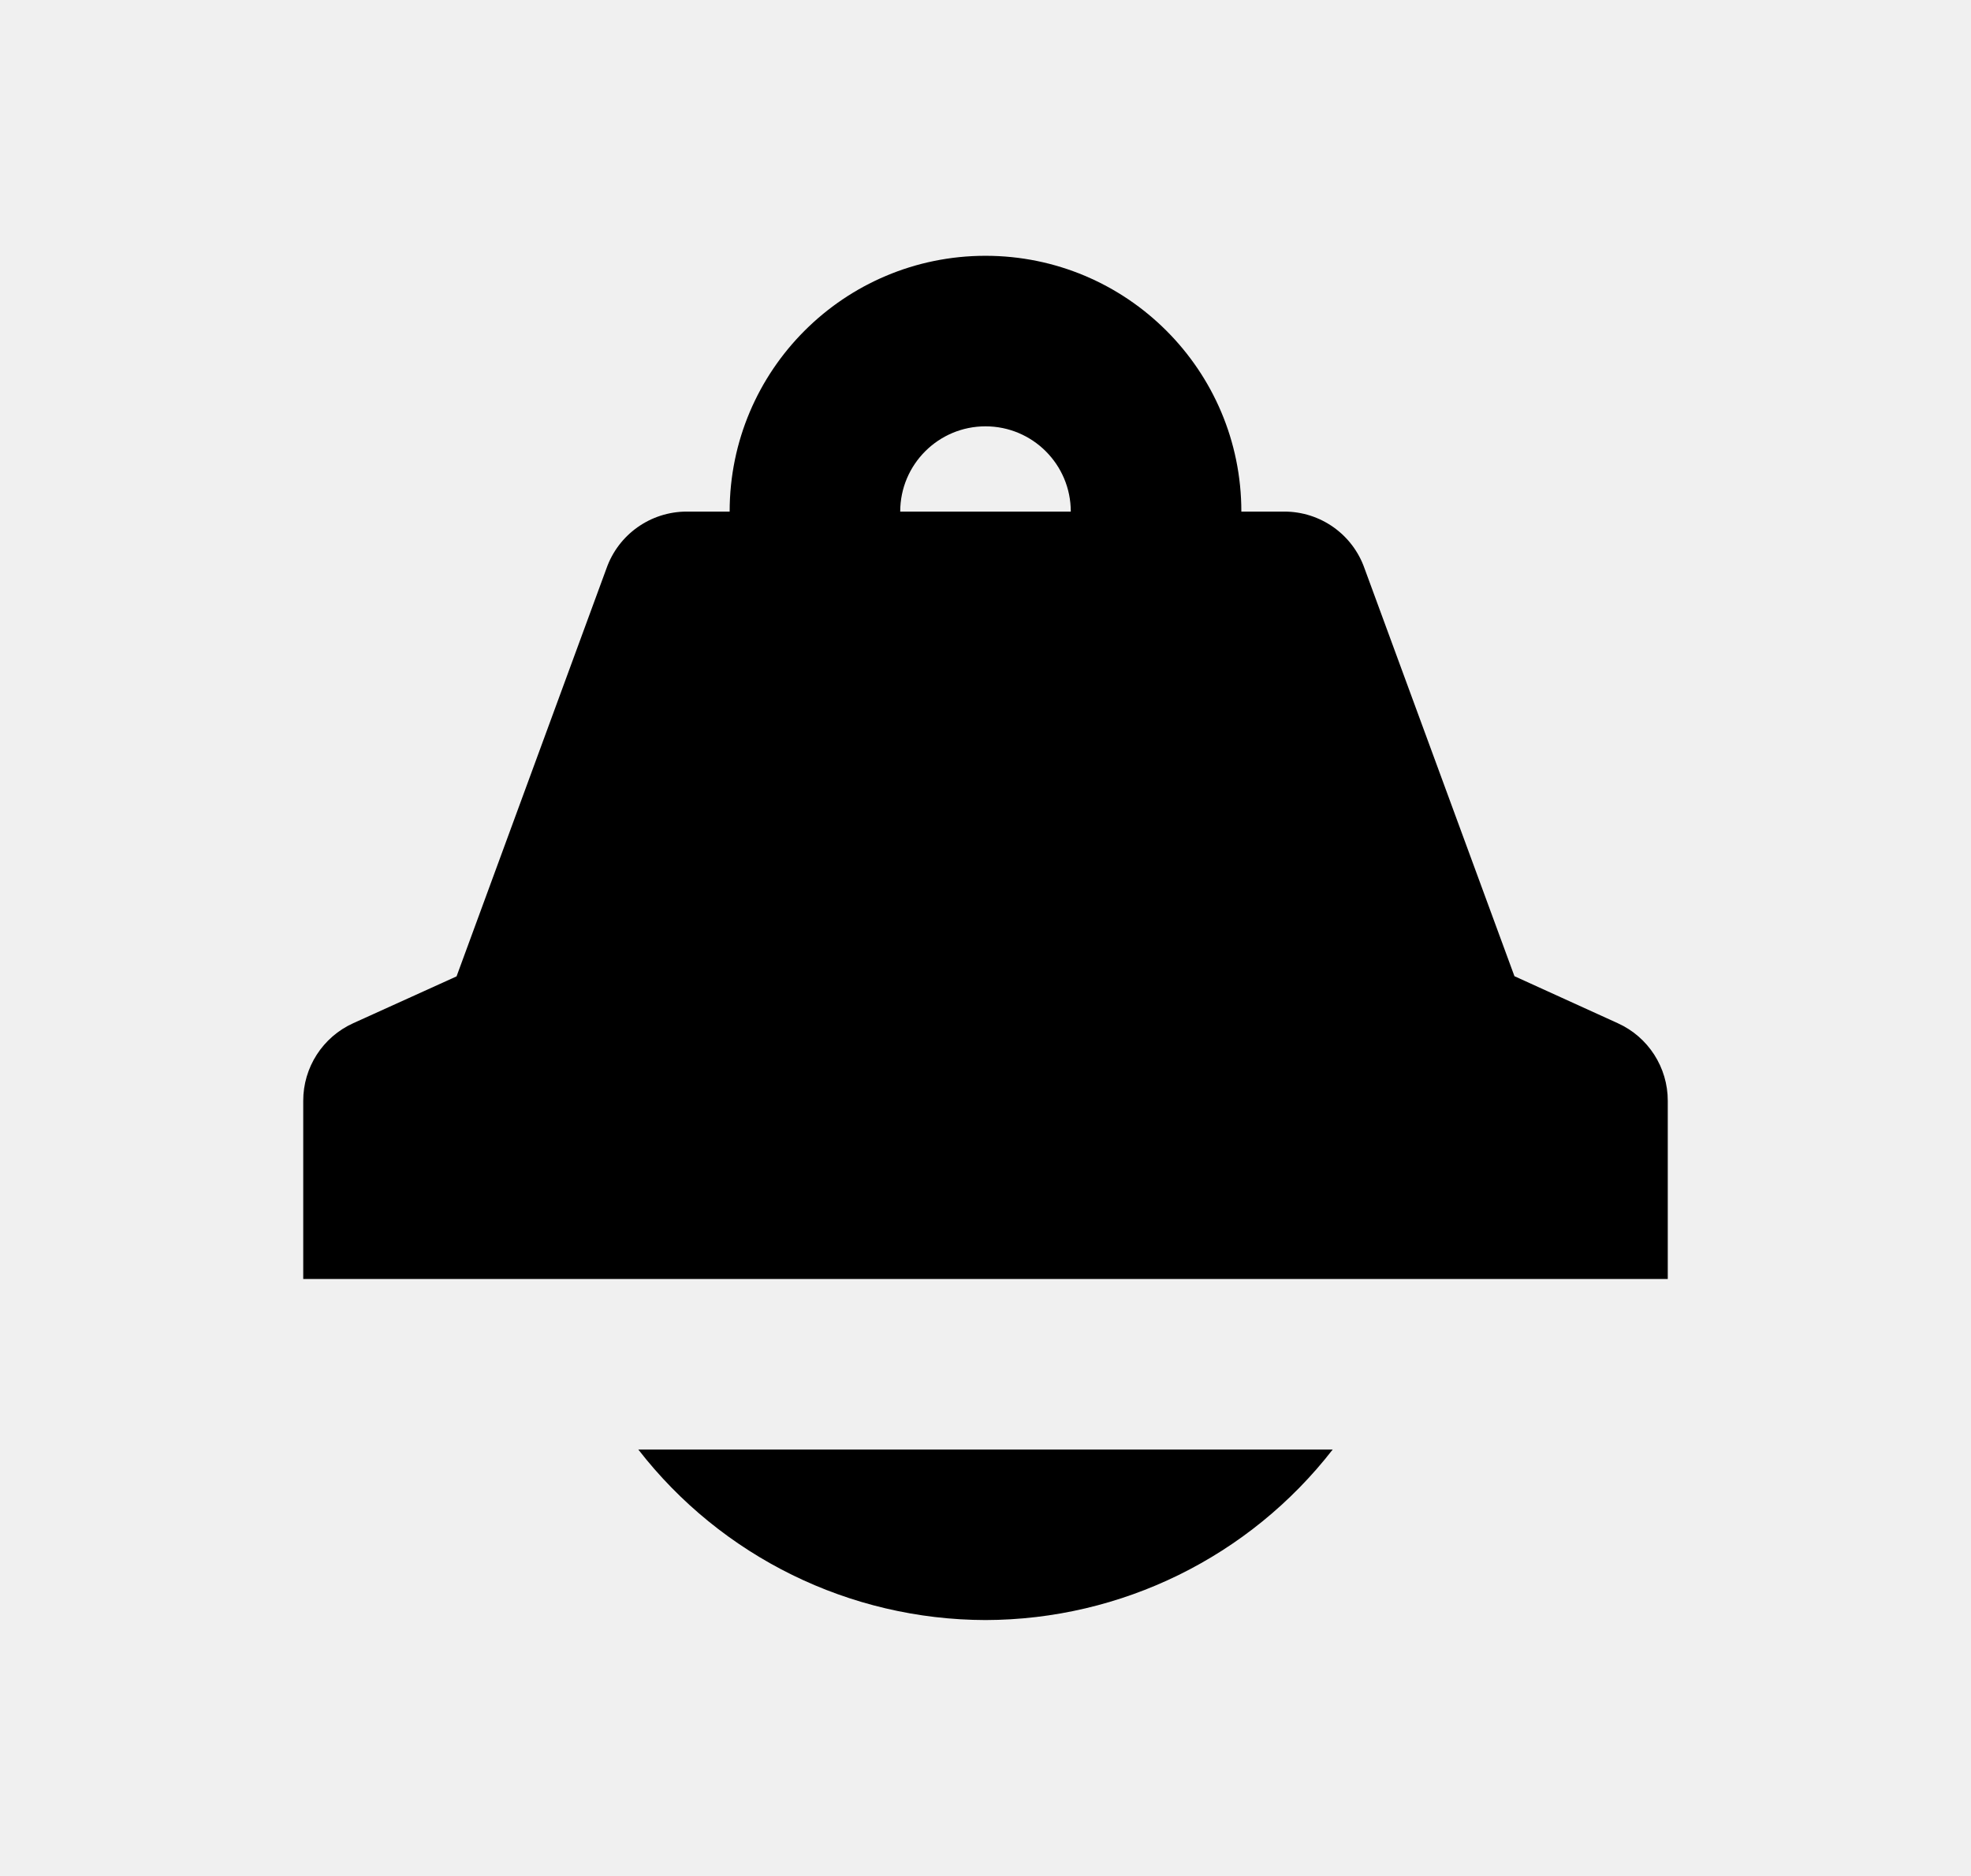
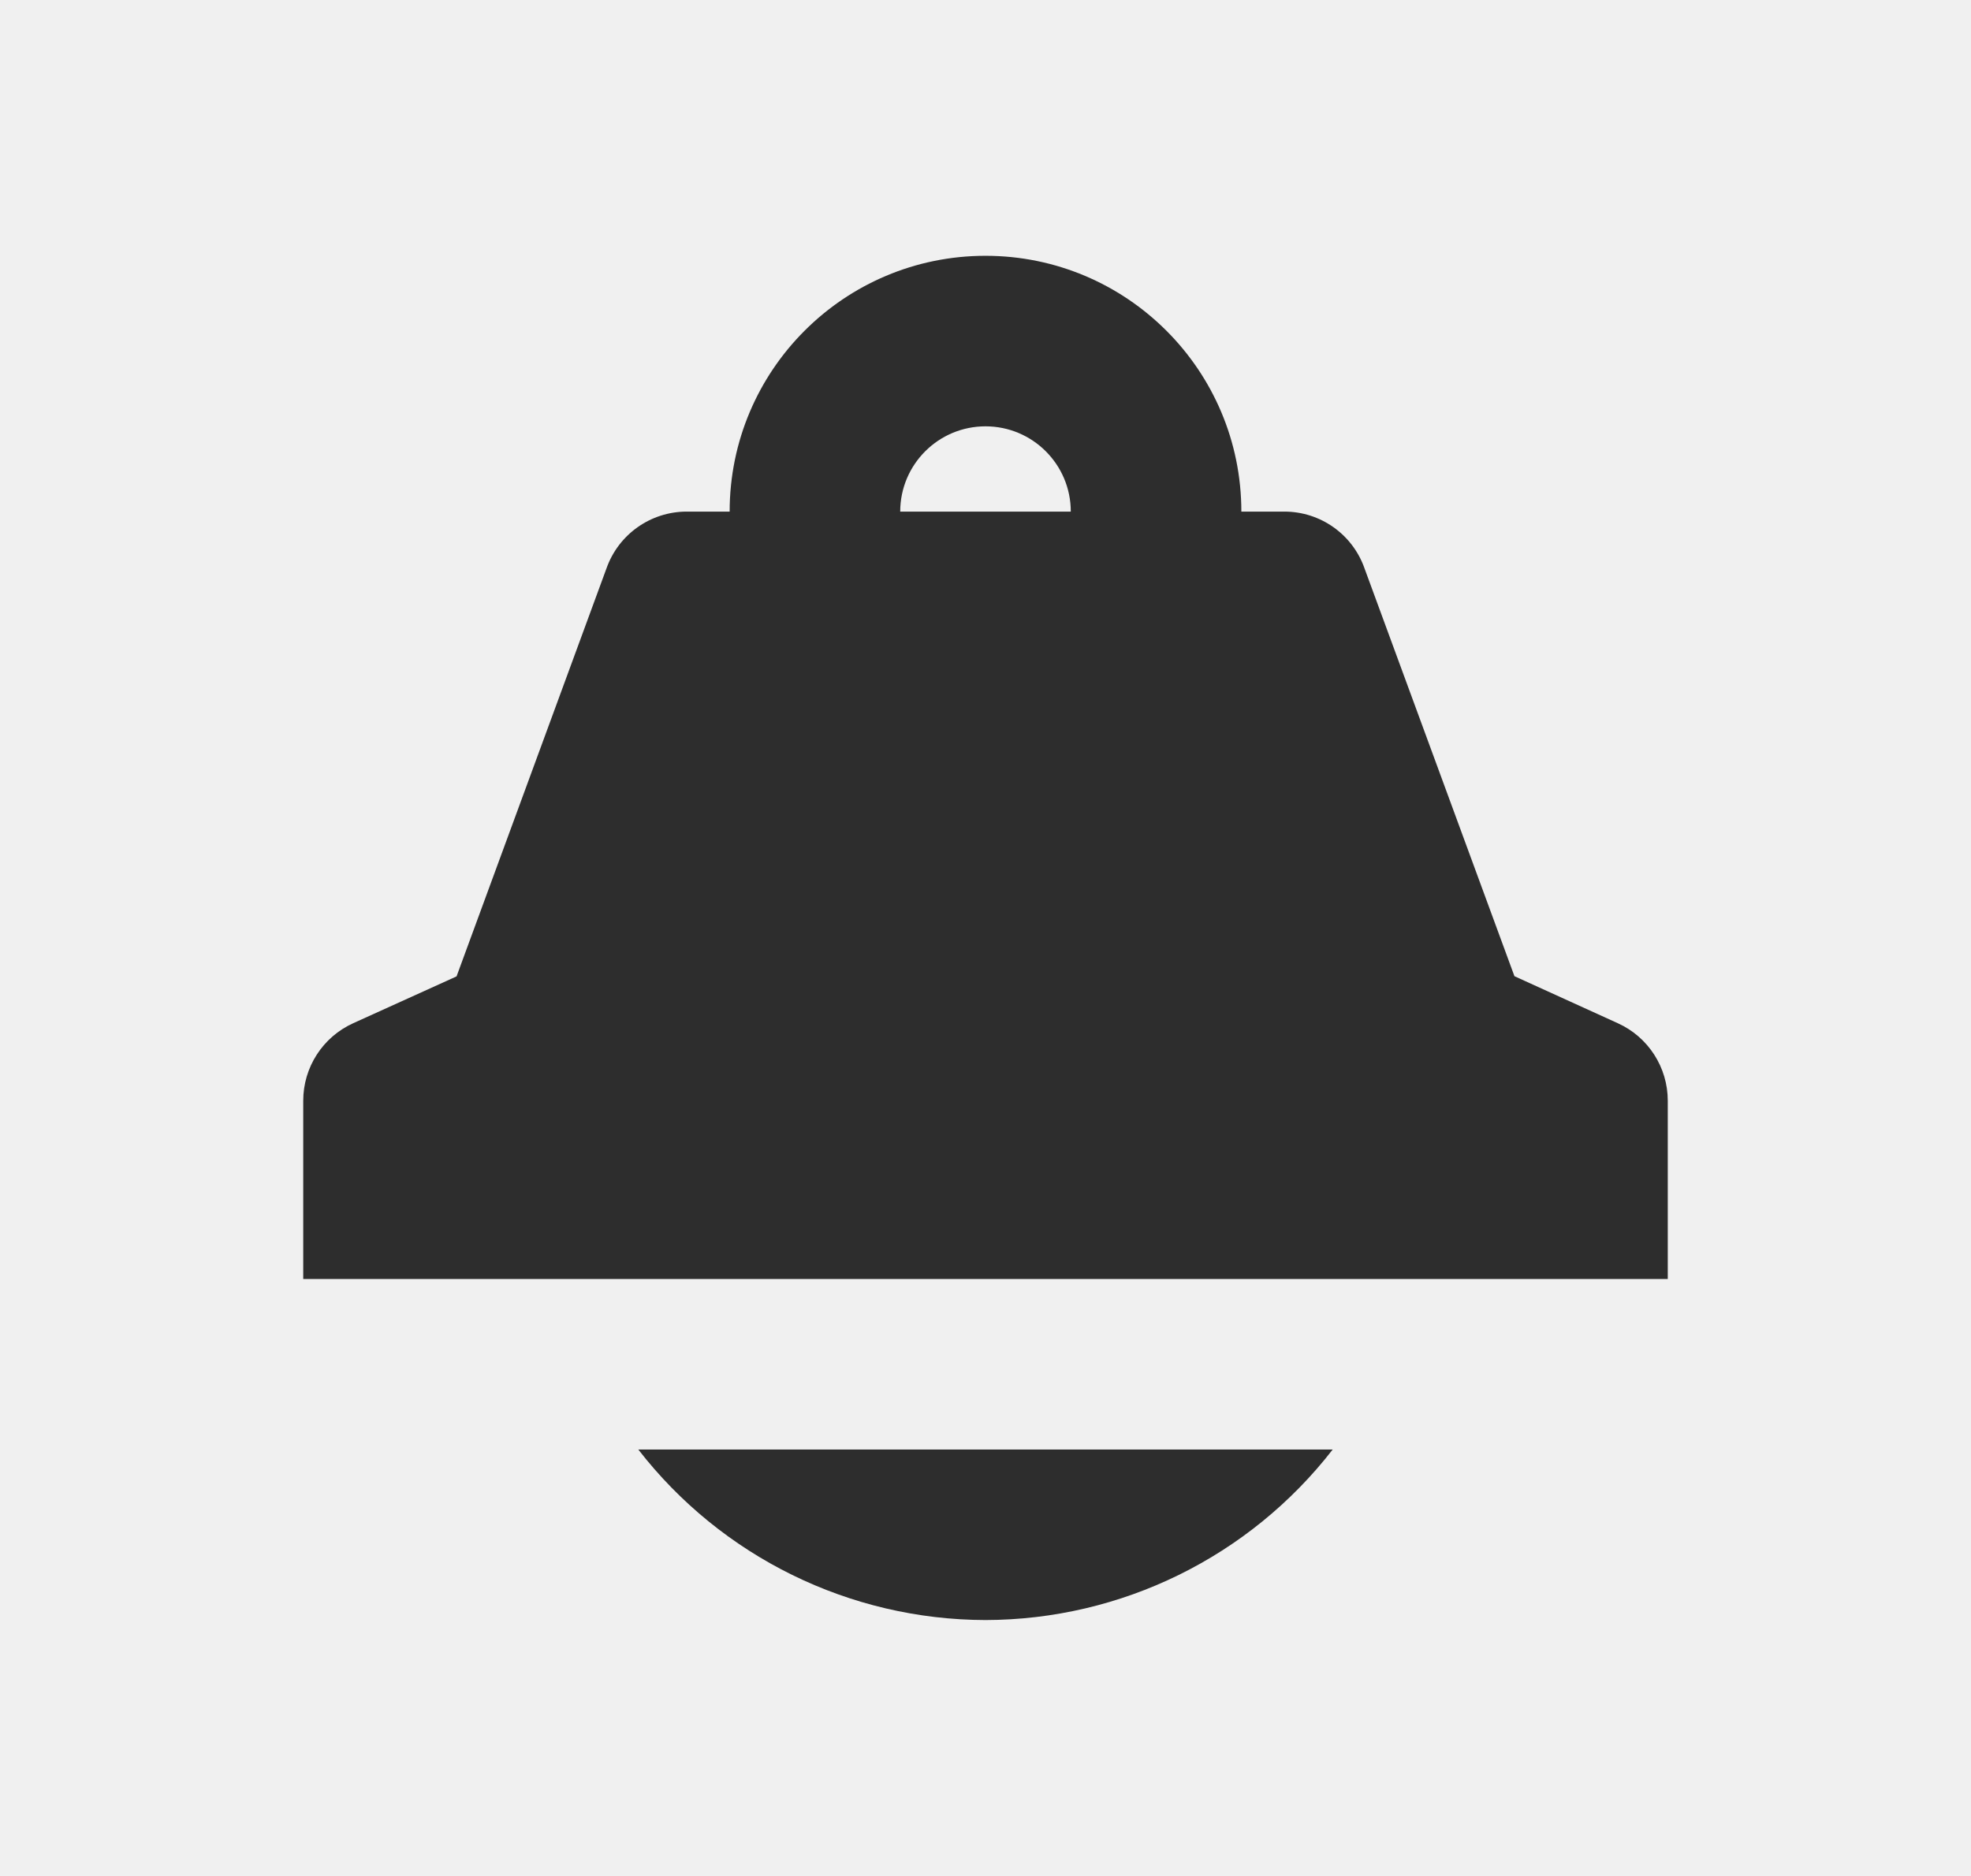
<svg xmlns="http://www.w3.org/2000/svg" id="Layer_1" data-name="Layer 1" viewBox="0 0 104 99">
-   <path id="Fill-v2" d="M52,85.5a23.25,23.25,0,0,0,18.32-9H33.68A23.25,23.25,0,0,0,52,85.5ZM85.36,54l-5.45-2.48L72,30A4.48,4.48,0,0,0,67.77,27H65.5a13.5,13.5,0,0,0-27,0H36.23A4.49,4.49,0,0,0,32,30L24.09,51.53,18.64,54A4.49,4.49,0,0,0,16,58.1v9.4H88V58.1A4.49,4.49,0,0,0,85.36,54ZM47.5,27a4.5,4.5,0,0,1,9,0Z" />
+   <style type="text/css">
+ 	.st0{fill:#2D2D2D;}
+ 	.st1{fill:#464646;}
+ 	.st2{fill:#DB536A;}
+ 	.st3{fill:#FFFFFF;}
+ 	.st4{fill:#E0301E;}
+ 	.st5{fill:#2D2D2D;}
+ 	.st6{fill:#D04A02;}
+ </style>
+   <path class="st0" id="Fill-v2" d="M52,85.5a23.25,23.25,0,0,0,18.32-9H33.68A23.25,23.25,0,0,0,52,85.5ZM85.36,54l-5.45-2.48L72,30A4.48,4.48,0,0,0,67.77,27H65.5a13.5,13.5,0,0,0-27,0H36.23A4.49,4.49,0,0,0,32,30L24.09,51.53,18.64,54A4.49,4.49,0,0,0,16,58.1v9.4H88V58.1A4.49,4.49,0,0,0,85.36,54ZM47.5,27a4.5,4.5,0,0,1,9,0Z" />
</svg>
